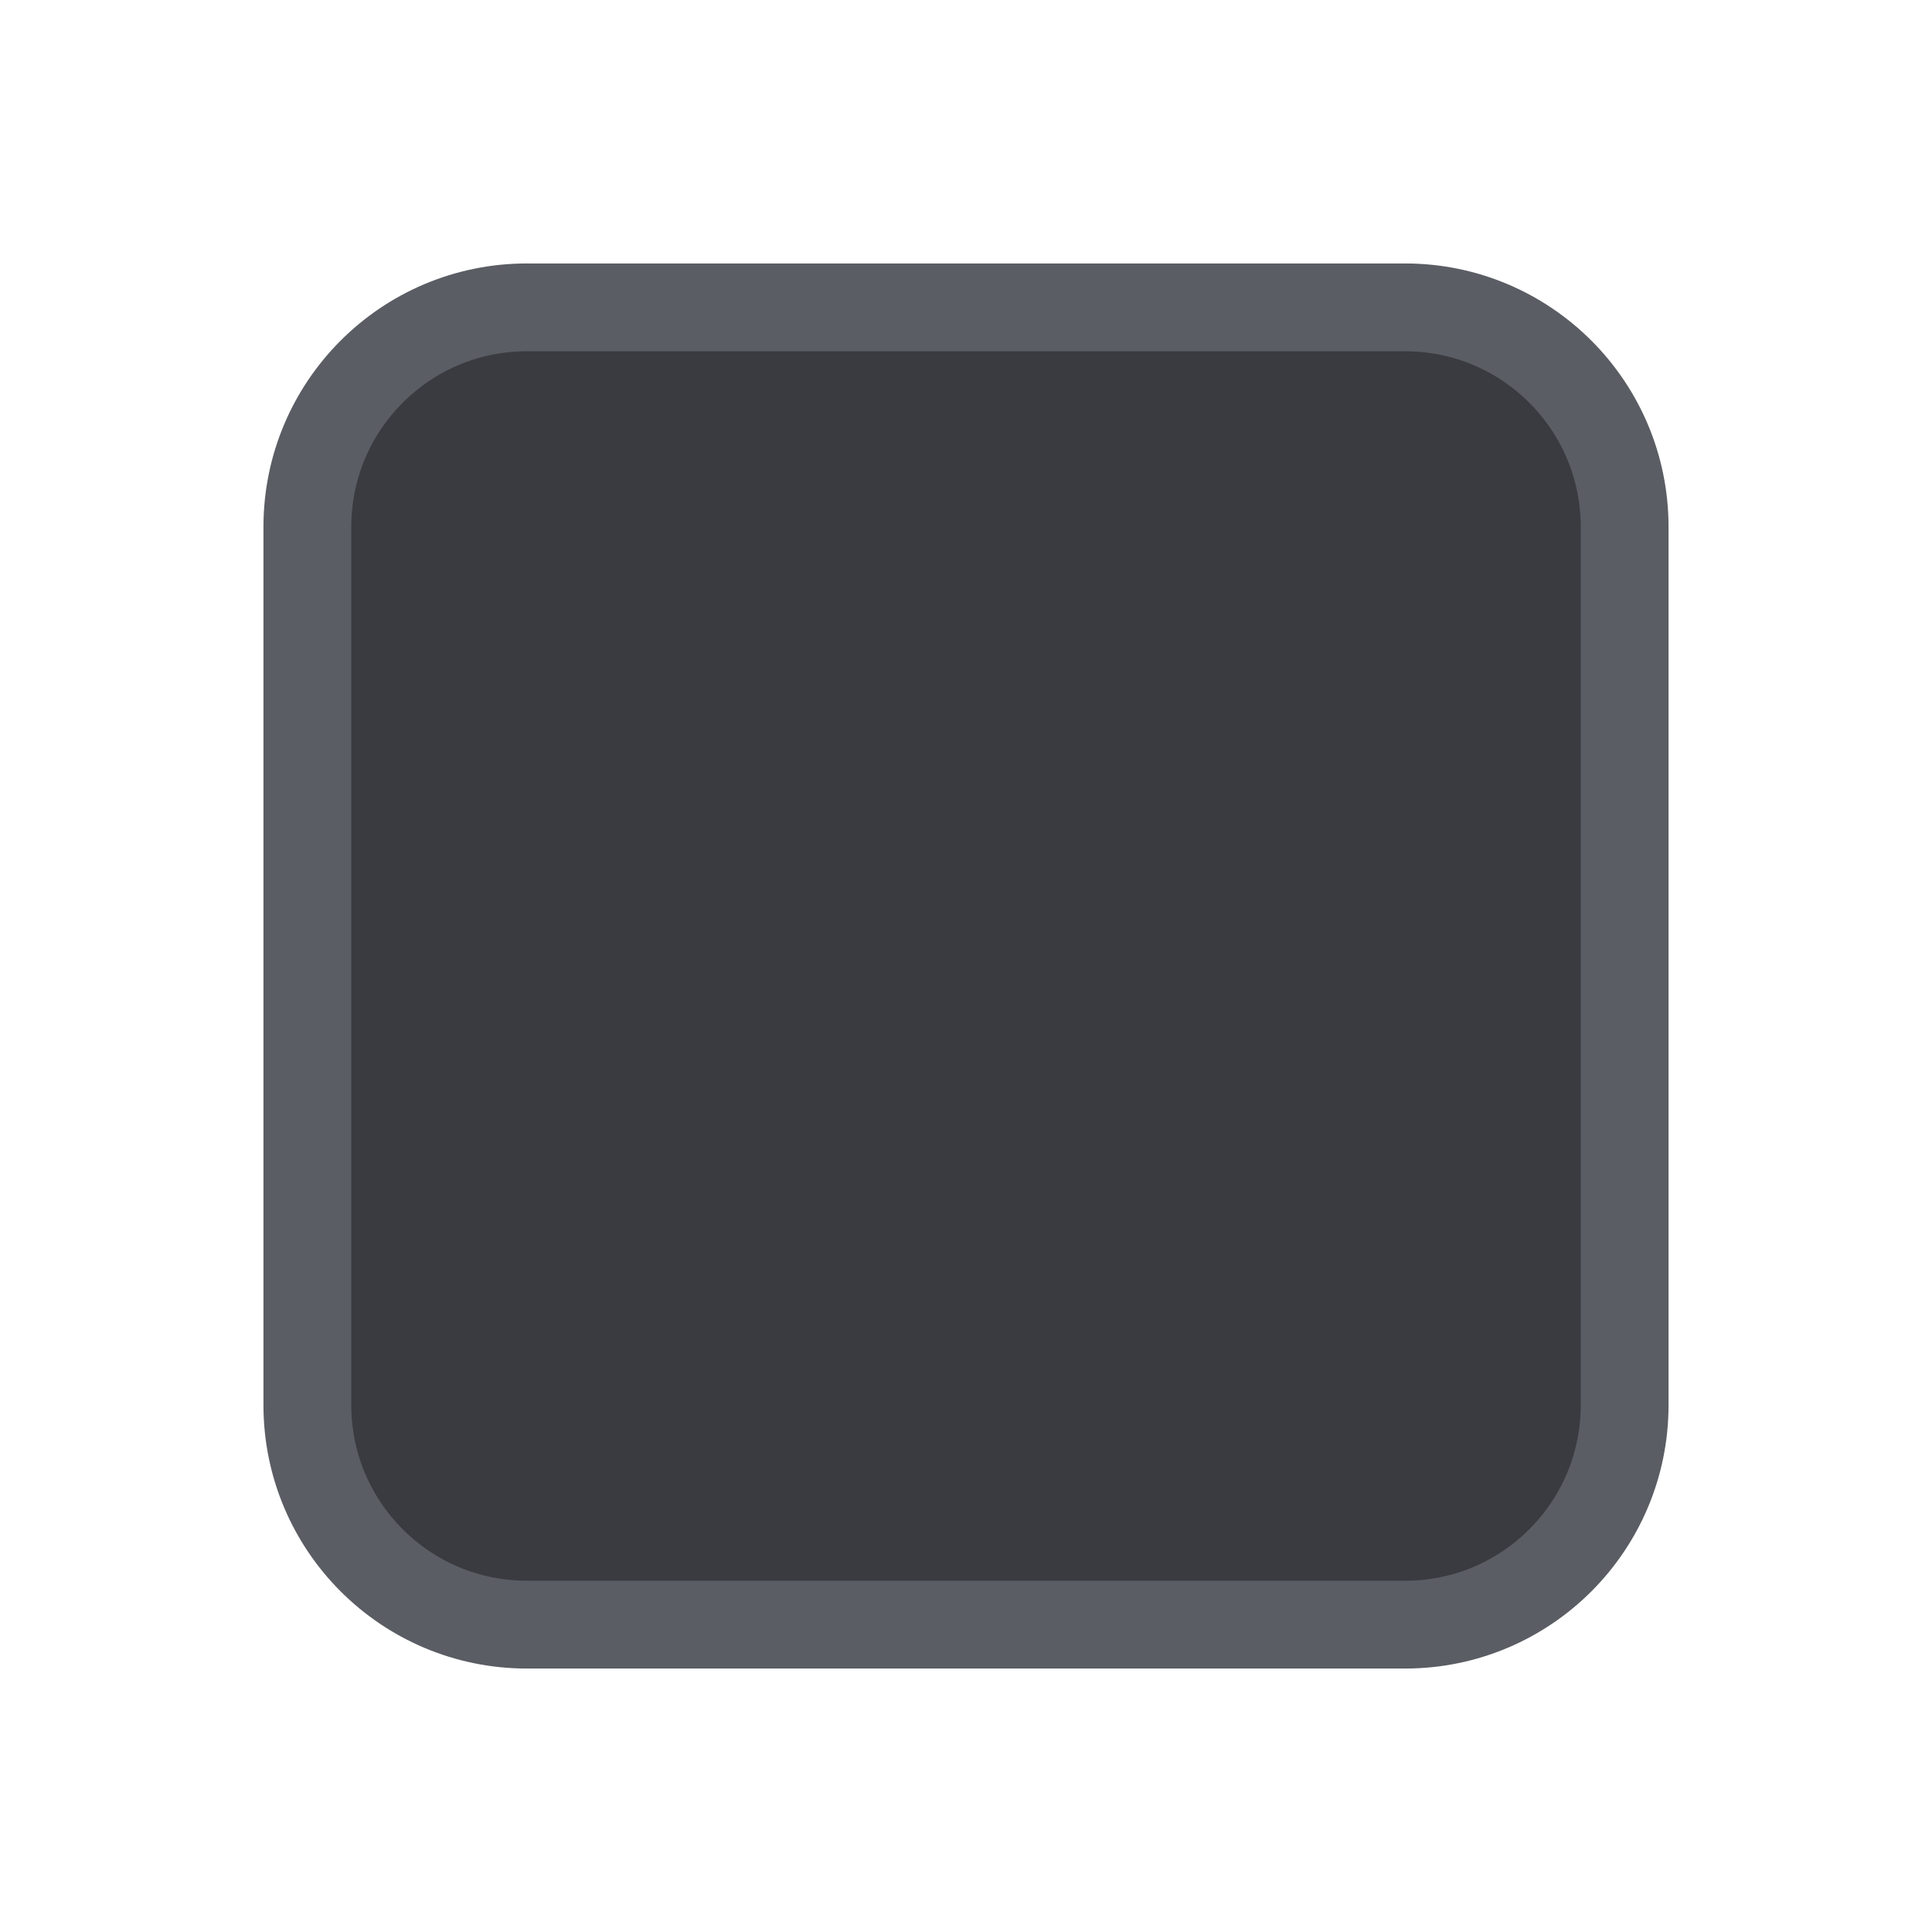
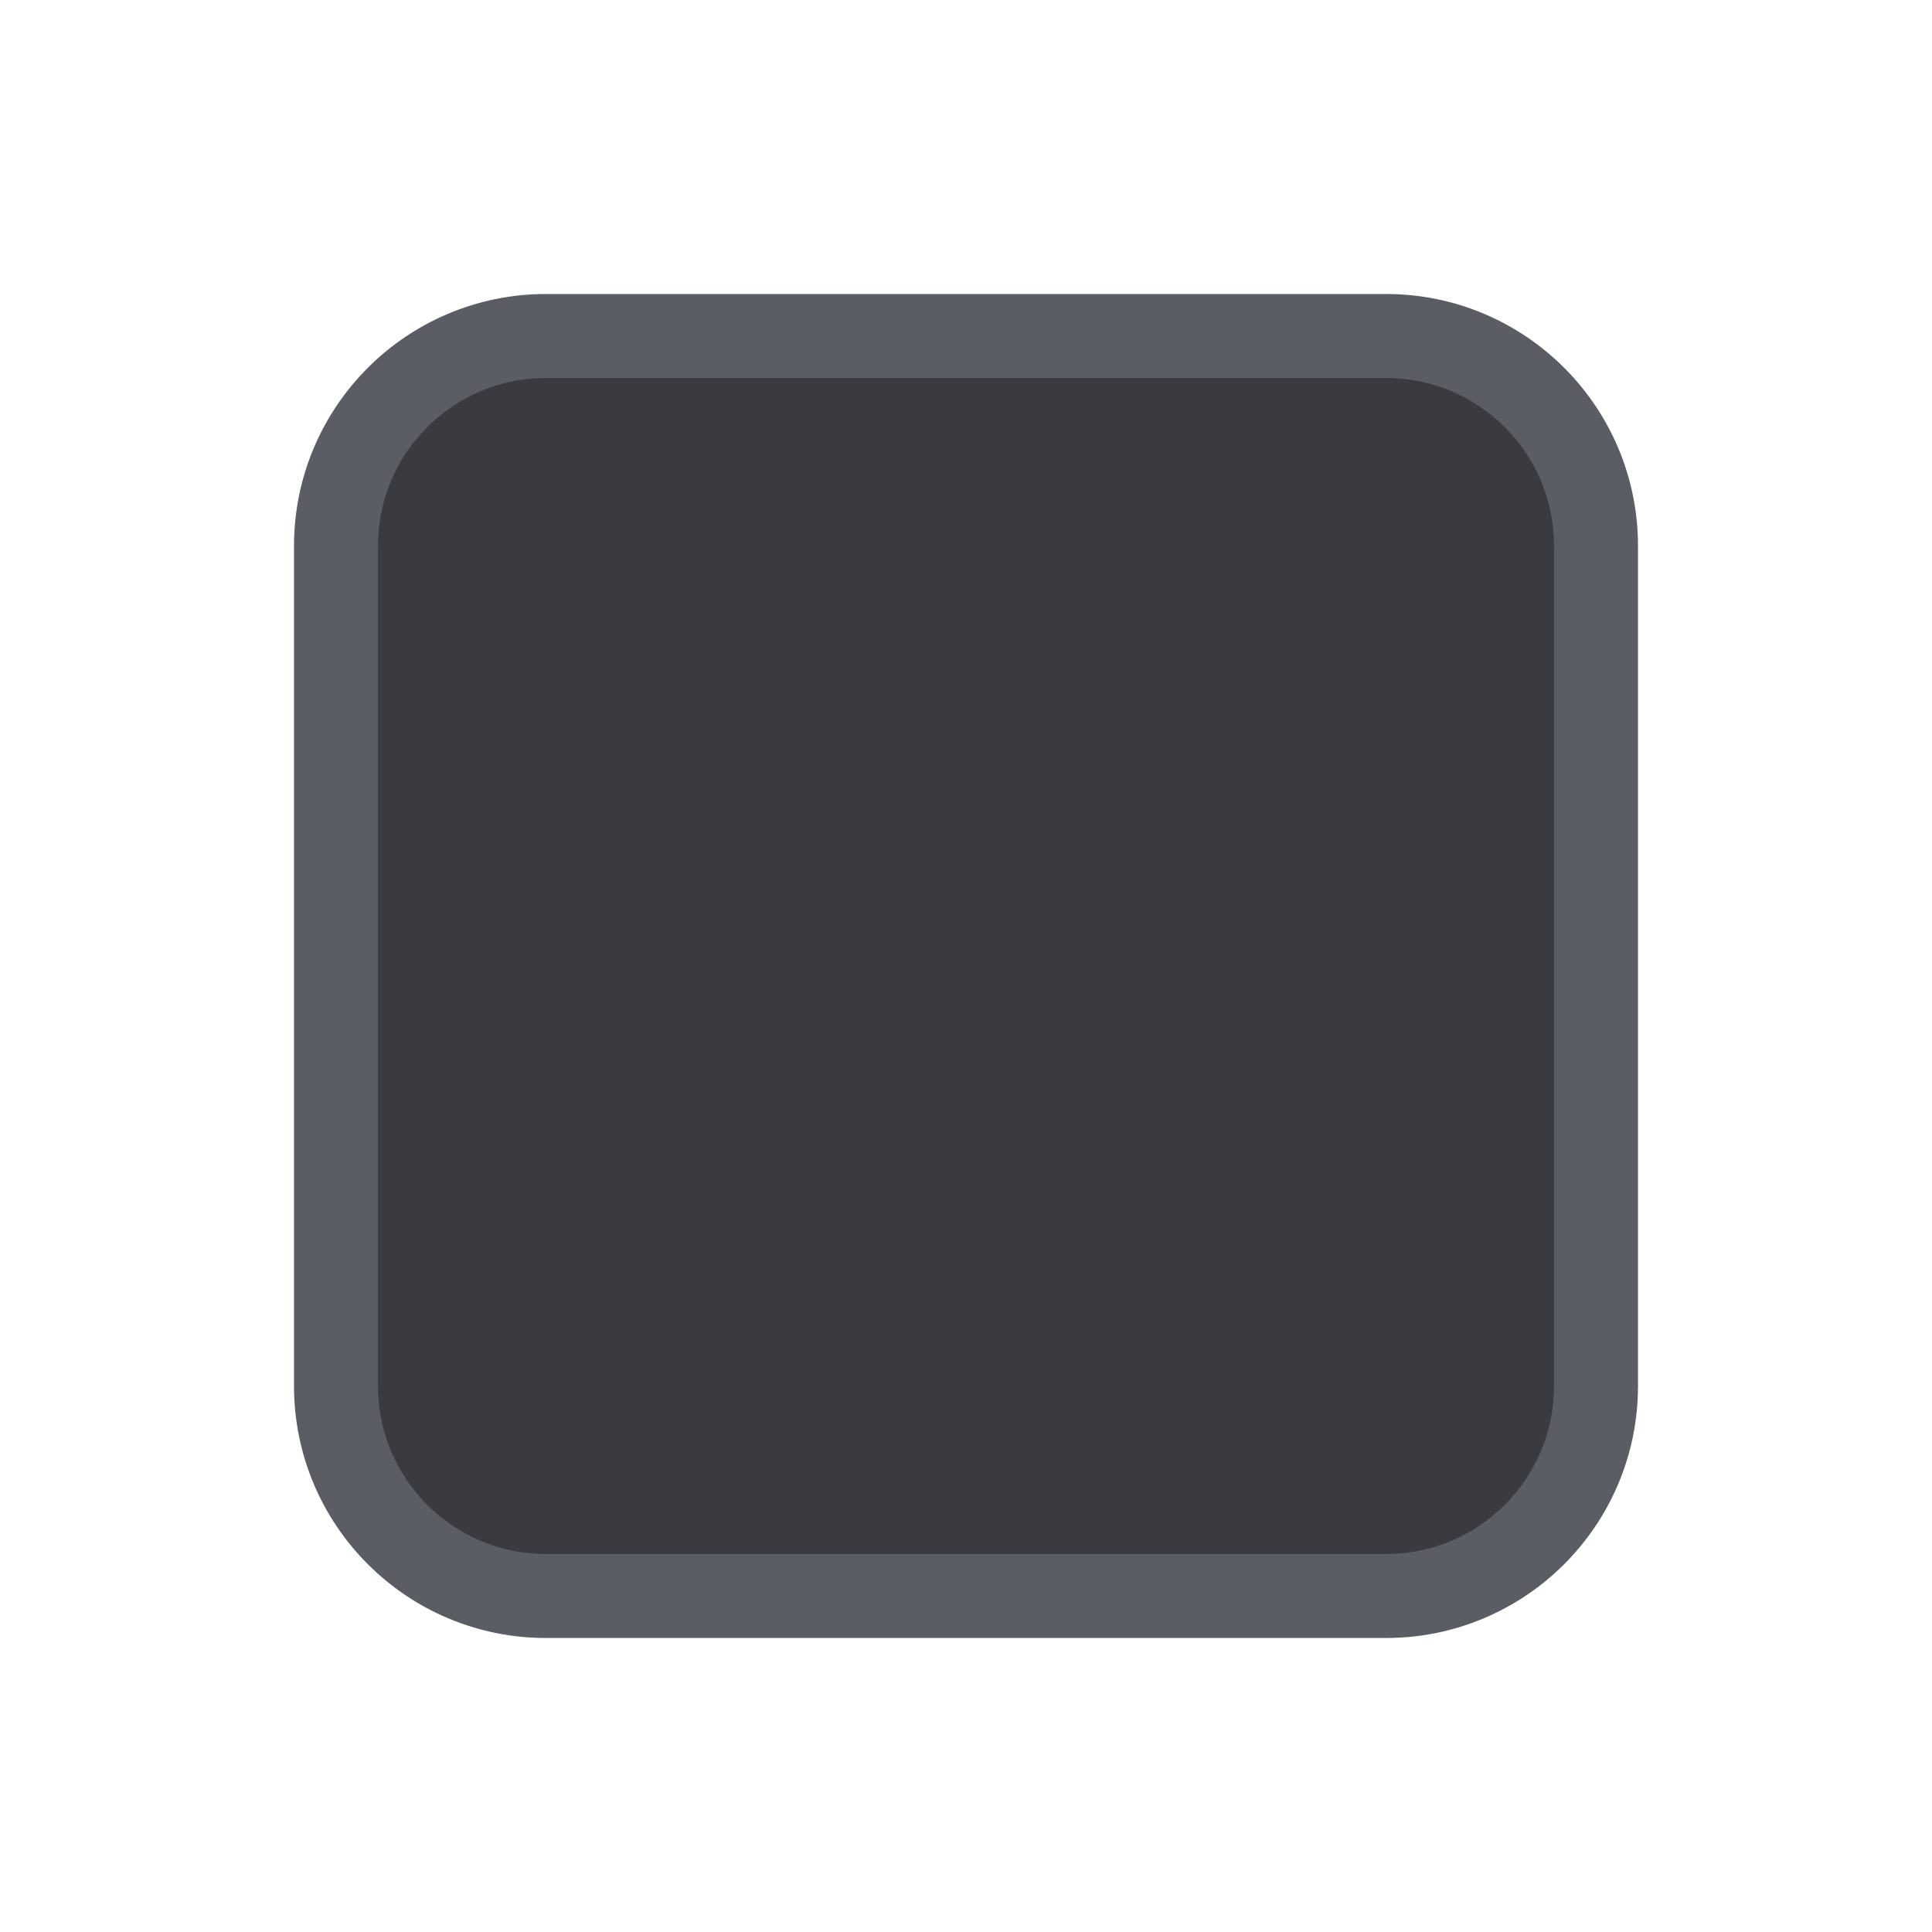
- <svg xmlns="http://www.w3.org/2000/svg" width="20" height="20" viewBox="1 1 22 22" fill="none">
+ <svg xmlns="http://www.w3.org/2000/svg" width="20" height="20" viewBox="0.5 0.5 23 23" fill="none">
  <rect id="Checkbox.Background.Disabled_Checkbox.Border.Disabled" x="4.5" y="4.5" width="15" height="15" rx="2.5" fill="#393B40" stroke="#5A5D63" />
</svg>
